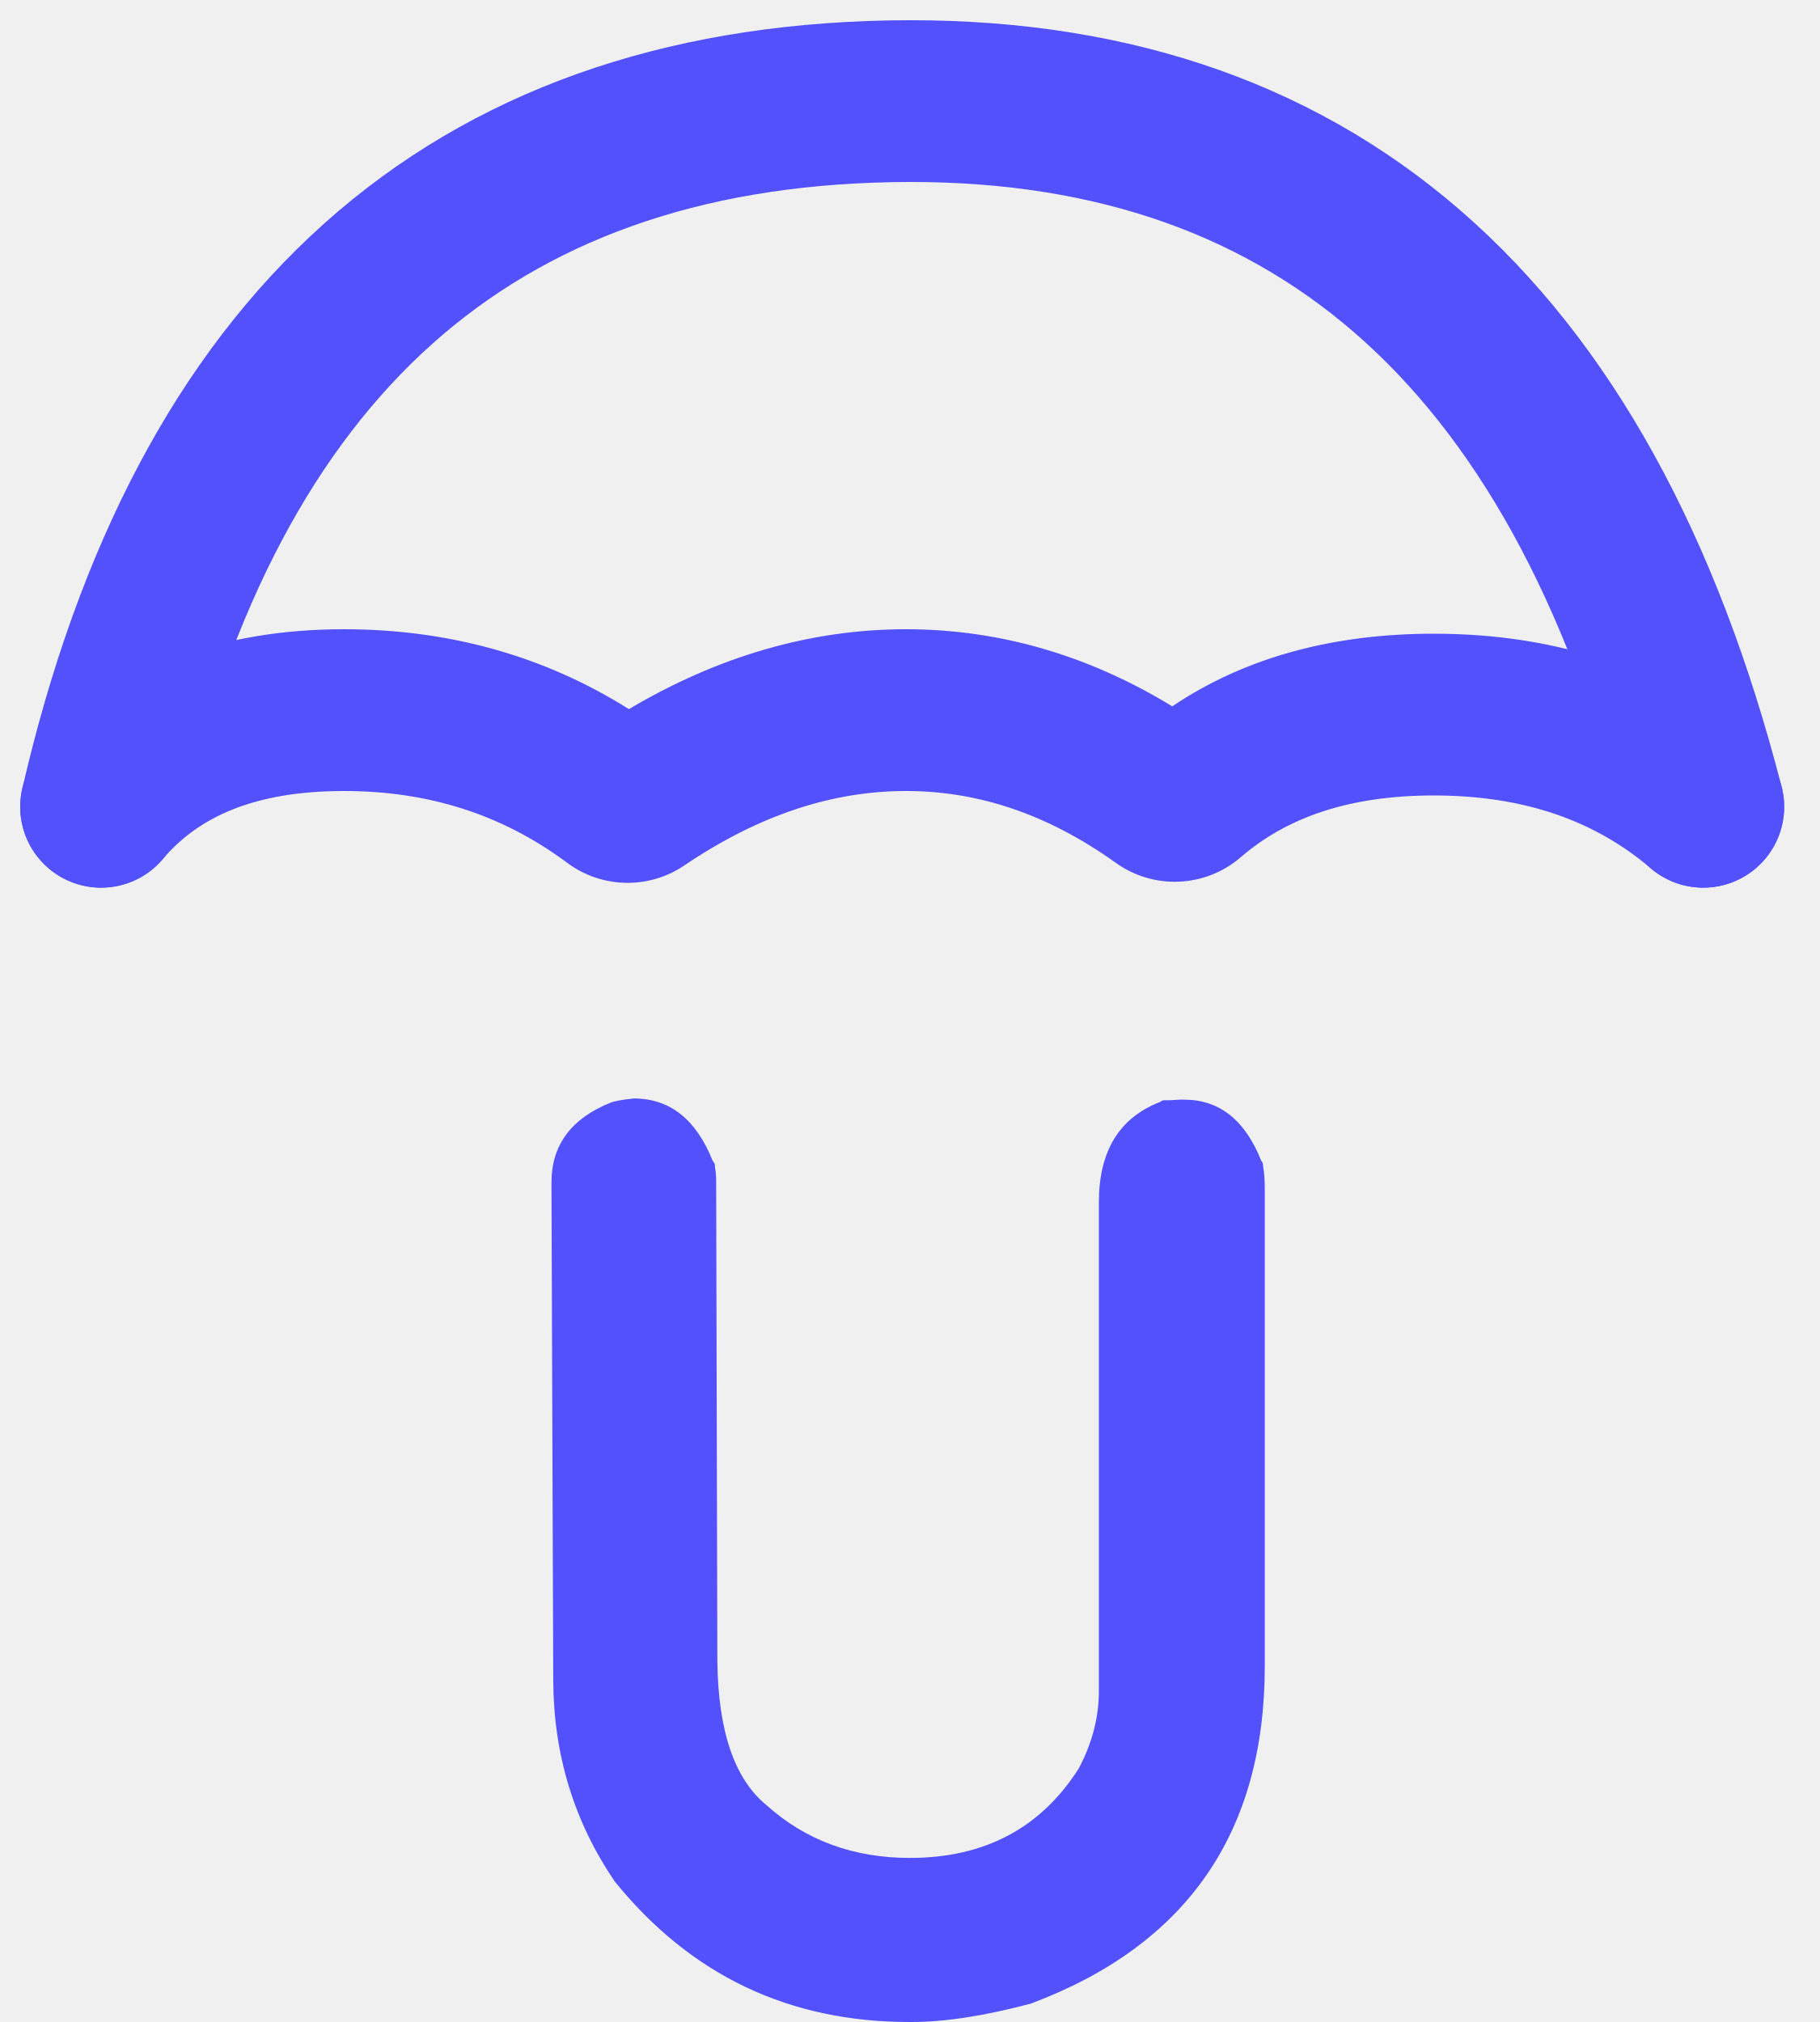
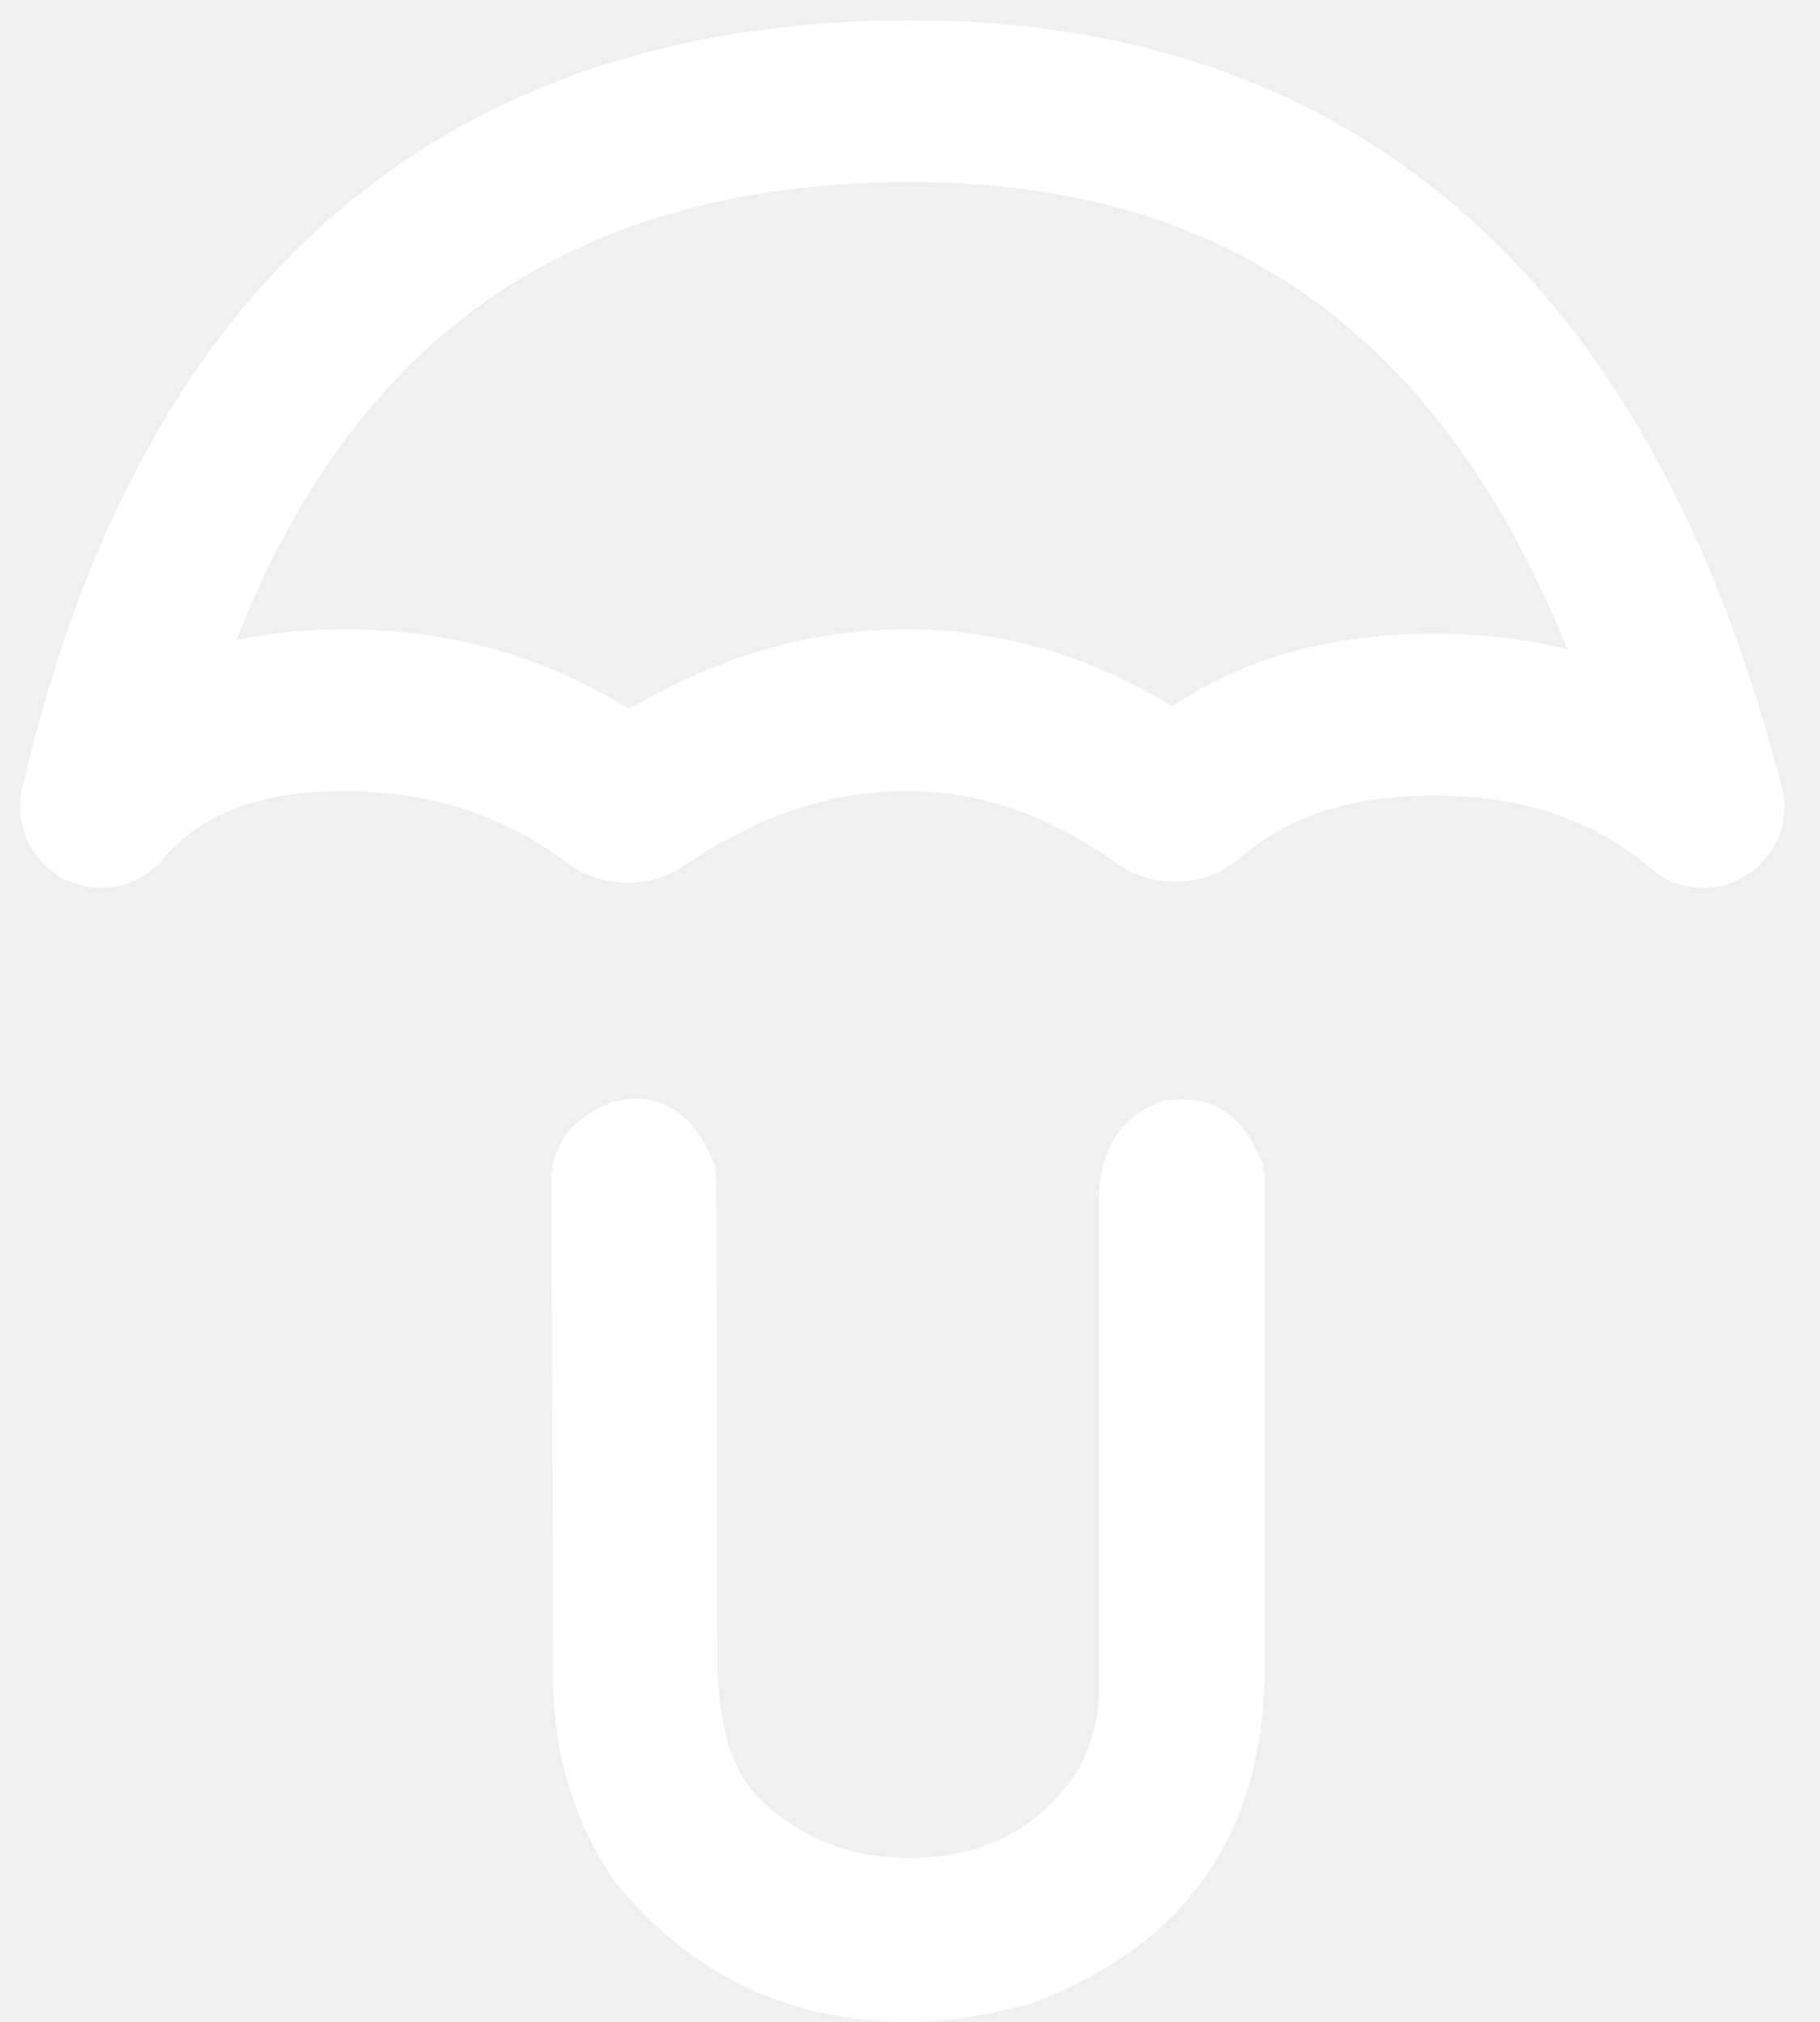
<svg xmlns="http://www.w3.org/2000/svg" width="180" height="200" viewBox="0 0 180 200" fill="none">
-   <path d="M90.166 200C93.447 200 97.373 199.395 101.943 198.184C117.373 192.402 125.088 181.27 125.088 164.785V117.617C125.088 116.719 125.029 115.937 124.912 115.273C124.912 115.156 124.902 115.078 124.883 115.039C124.863 115 124.814 114.922 124.736 114.805C123.135 110.781 120.596 108.77 117.119 108.77H116.65L115.654 108.828H115.127C115.01 108.828 114.873 108.887 114.717 109.004C110.693 110.566 108.682 113.867 108.682 118.906V167.246C108.682 169.863 108.018 172.422 106.689 174.922C102.939 180.82 97.373 183.77 89.99 183.77C84.404 183.77 79.678 182.031 75.811 178.555C72.647 175.977 71.025 171.23 70.947 164.316L70.83 116.797C70.83 116.367 70.791 115.918 70.713 115.449C70.713 115.293 70.703 115.186 70.684 115.127C70.664 115.068 70.596 114.961 70.478 114.805C68.838 110.703 66.24 108.652 62.685 108.652C61.553 108.77 60.791 108.906 60.4 109.062C56.494 110.625 54.541 113.262 54.541 116.973L54.717 166.25C54.756 173.594 56.787 180.215 60.81 186.113C68.311 195.371 78.018 200 89.932 200H90.166Z" fill="#5351FB" />
-   <path fill-rule="evenodd" clip-rule="evenodd" d="M34.027 78.24C25.075 78.24 19.59 80.857 16.103 84.972C13.246 88.342 8.198 88.758 4.827 85.901C1.457 83.044 1.041 77.996 3.898 74.626C11.214 65.995 21.747 62.24 34.027 62.24C44.346 62.24 53.804 64.86 62.198 70.141C70.895 64.986 80.058 62.24 89.603 62.24C98.936 62.24 107.747 64.867 115.938 69.865C123.248 64.943 132.023 62.681 141.8 62.681C154.063 62.681 164.865 66.232 173.642 73.709C177.006 76.573 177.41 81.623 174.545 84.986C171.68 88.35 166.631 88.754 163.267 85.889C157.773 81.208 150.804 78.681 141.8 78.681C133.295 78.681 127.181 80.931 122.714 84.787C119.22 87.803 114.116 88.036 110.361 85.35L110.22 85.249C103.457 80.448 96.634 78.24 89.603 78.24C82.445 78.24 75.177 80.531 67.675 85.606C64.153 87.989 59.51 87.884 56.099 85.345L55.851 85.161C49.574 80.565 42.395 78.24 34.027 78.24Z" fill="#5351FB" />
-   <path fill-rule="evenodd" clip-rule="evenodd" d="M133.969 32.911C122.302 22.792 107.261 17.651 88.155 18.018C68.96 18.387 54.052 23.904 42.739 34.024C31.33 44.231 22.82 59.798 17.795 81.596C16.803 85.901 12.508 88.587 8.203 87.595C3.897 86.602 1.212 82.308 2.204 78.002C7.719 54.077 17.48 35.153 32.071 22.1C46.758 8.961 65.581 2.449 87.847 2.021C110.203 1.592 129.301 7.683 144.452 20.824C159.471 33.85 169.858 53.15 176.202 77.806C177.303 82.085 174.727 86.446 170.448 87.547C166.169 88.648 161.808 86.072 160.707 81.793C154.876 59.132 145.767 43.144 133.969 32.911Z" fill="#5351FB" />
+   <path d="M90.166 200C93.447 200 97.373 199.395 101.943 198.184C117.373 192.402 125.088 181.27 125.088 164.785V117.617C125.088 116.719 125.029 115.937 124.912 115.273C124.912 115.156 124.902 115.078 124.883 115.039C124.863 115 124.814 114.922 124.736 114.805C123.135 110.781 120.596 108.77 117.119 108.77H116.65L115.654 108.828H115.127C115.01 108.828 114.873 108.887 114.717 109.004C110.693 110.566 108.682 113.867 108.682 118.906V167.246C108.682 169.863 108.018 172.422 106.689 174.922C102.939 180.82 97.373 183.77 89.99 183.77C84.404 183.77 79.678 182.031 75.811 178.555C72.647 175.977 71.025 171.23 70.947 164.316L70.83 116.797C70.83 116.367 70.791 115.918 70.713 115.449C70.713 115.293 70.703 115.186 70.684 115.127C70.664 115.068 70.596 114.961 70.478 114.805C68.838 110.703 66.24 108.652 62.685 108.652C61.553 108.77 60.791 108.906 60.4 109.062C56.494 110.625 54.541 113.262 54.541 116.973L54.717 166.25C54.756 173.594 56.787 180.215 60.81 186.113C68.311 195.371 78.018 200 89.932 200H90.166Z" fill="#FFFFFF" />
+   <path fill-rule="evenodd" clip-rule="evenodd" d="M34.027 78.24C25.075 78.24 19.59 80.857 16.103 84.972C13.246 88.342 8.198 88.758 4.827 85.901C1.457 83.044 1.041 77.996 3.898 74.626C11.214 65.995 21.747 62.24 34.027 62.24C44.346 62.24 53.804 64.86 62.198 70.141C70.895 64.986 80.058 62.24 89.603 62.24C98.936 62.24 107.747 64.867 115.938 69.865C123.248 64.943 132.023 62.681 141.8 62.681C154.063 62.681 164.865 66.232 173.642 73.709C177.006 76.573 177.41 81.623 174.545 84.986C171.68 88.35 166.631 88.754 163.267 85.889C157.773 81.208 150.804 78.681 141.8 78.681C133.295 78.681 127.181 80.931 122.714 84.787C119.22 87.803 114.116 88.036 110.361 85.35L110.22 85.249C103.457 80.448 96.634 78.24 89.603 78.24C82.445 78.24 75.177 80.531 67.675 85.606C64.153 87.989 59.51 87.884 56.099 85.345L55.851 85.161C49.574 80.565 42.395 78.24 34.027 78.24Z" fill="#FFFFFF" />
+   <path fill-rule="evenodd" clip-rule="evenodd" d="M133.969 32.911C122.302 22.792 107.261 17.651 88.155 18.018C68.96 18.387 54.052 23.904 42.739 34.024C31.33 44.231 22.82 59.798 17.795 81.596C16.803 85.901 12.508 88.587 8.203 87.595C3.897 86.602 1.212 82.308 2.204 78.002C7.719 54.077 17.48 35.153 32.071 22.1C46.758 8.961 65.581 2.449 87.847 2.021C110.203 1.592 129.301 7.683 144.452 20.824C159.471 33.85 169.858 53.15 176.202 77.806C177.303 82.085 174.727 86.446 170.448 87.547C166.169 88.648 161.808 86.072 160.707 81.793C154.876 59.132 145.767 43.144 133.969 32.911Z" fill="#FFFFFF" />
</svg>
